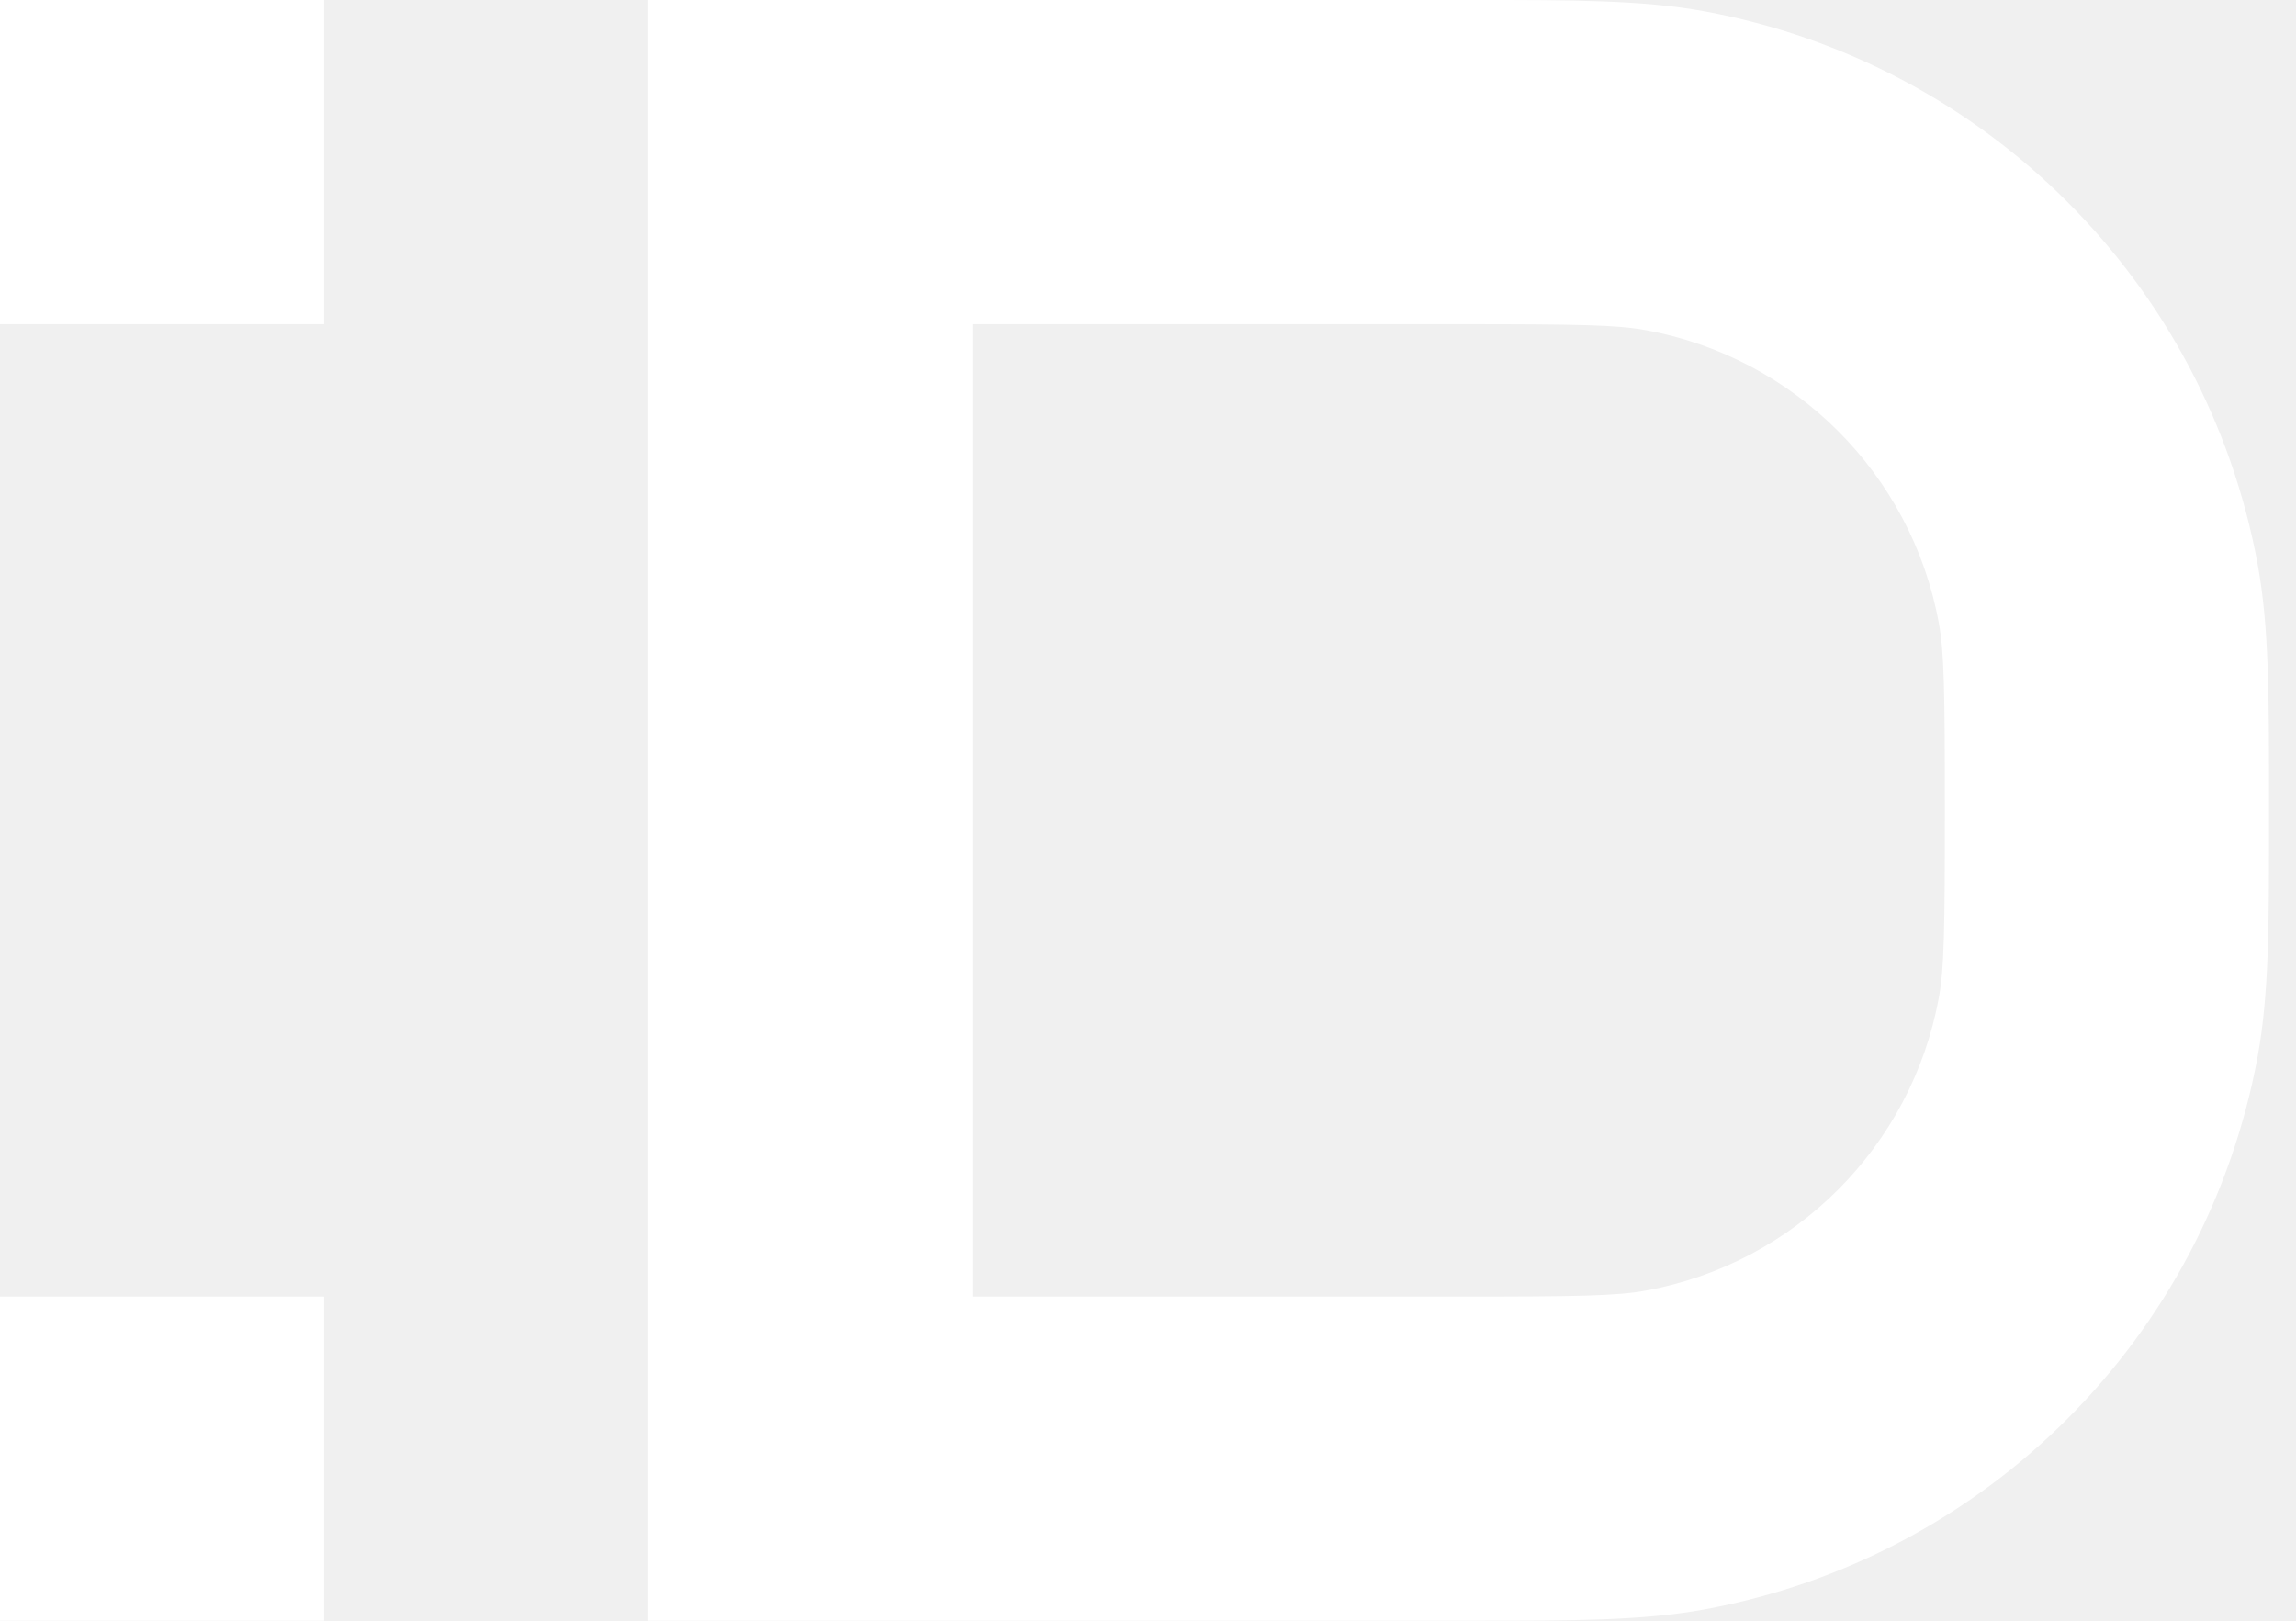
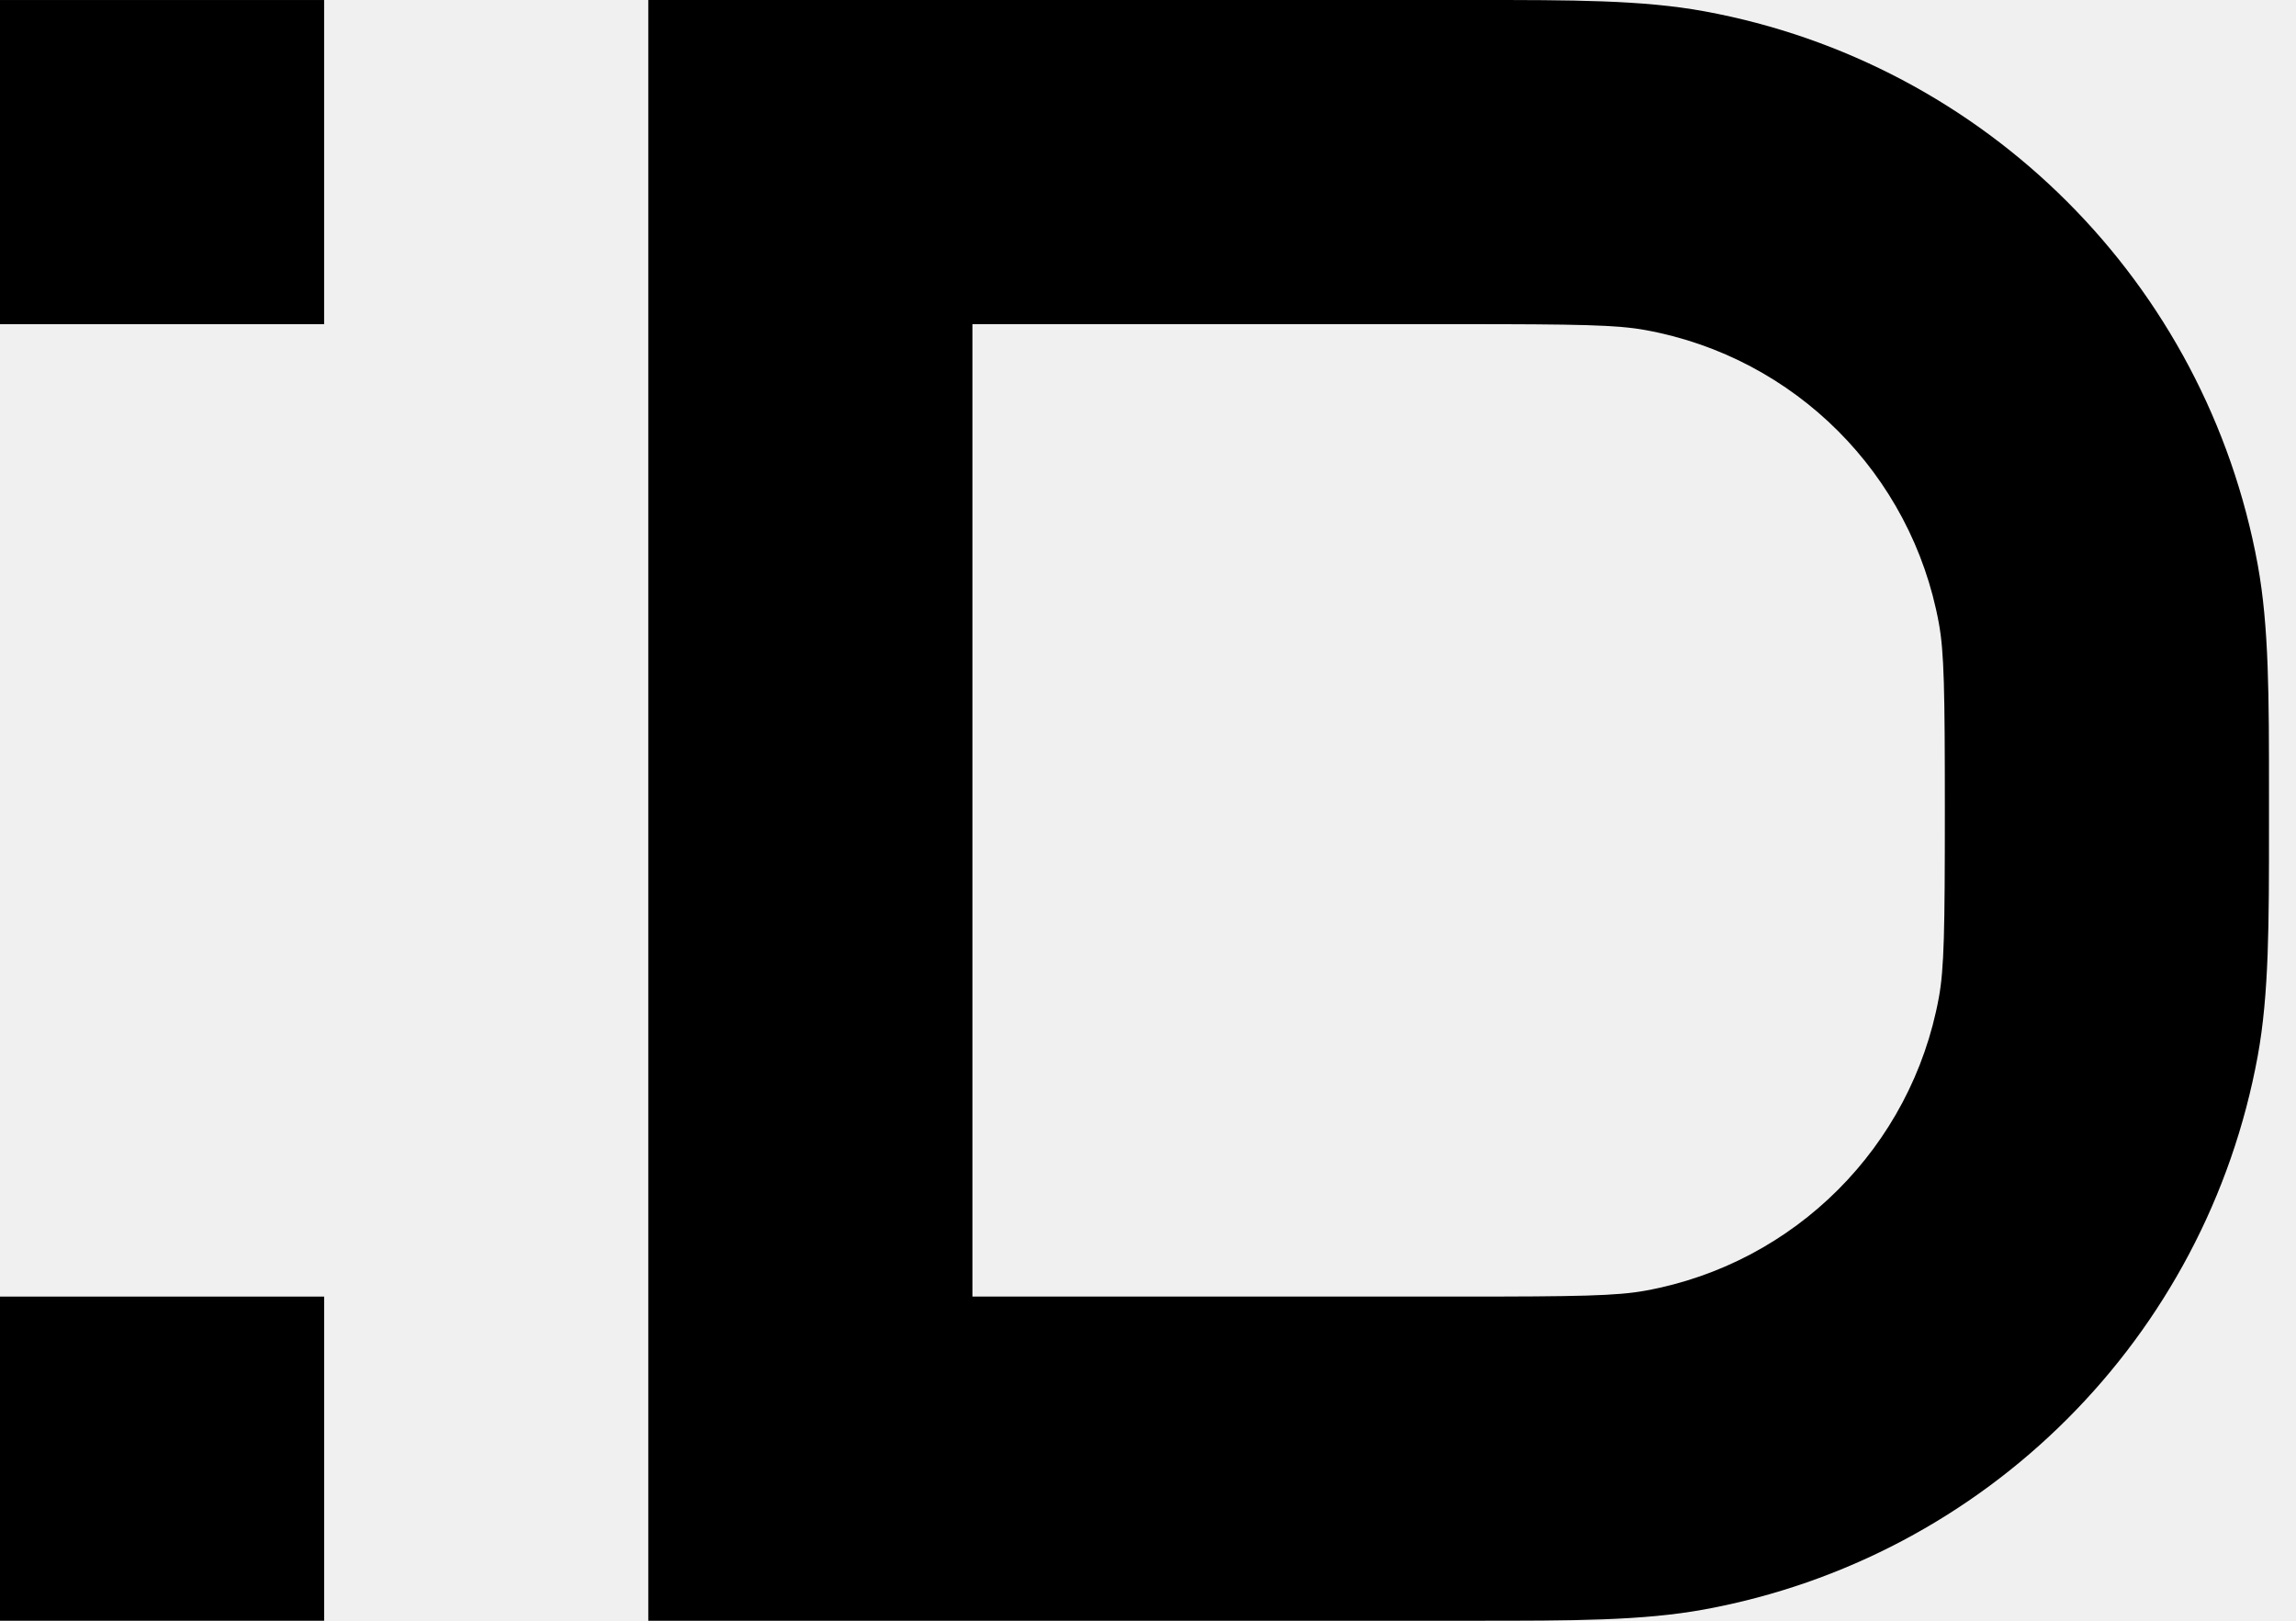
<svg xmlns="http://www.w3.org/2000/svg" width="34" height="24" viewBox="0 0 34 24" fill="none">
-   <rect y="4.8" width="4.8" height="4.8" transform="rotate(-90 0 4.80029)" fill="white" />
-   <rect y="24" width="4.8" height="4.8" transform="rotate(-90 0 24)" fill="white" />
-   <path fill-rule="evenodd" clip-rule="evenodd" d="M24.373 4.889C23.945 4.81 23.378 4.8 21.6 4.8H14.4V19.2H21.6C23.378 19.2 23.945 19.19 24.373 19.111C26.58 18.707 28.307 16.98 28.711 14.773C28.79 14.345 28.8 13.779 28.8 12C28.8 10.221 28.79 9.655 28.711 9.227C28.307 7.02 26.58 5.293 24.373 4.889ZM21.836 4.91586e-05C23.279 -0 24.322 -0.001 25.238 0.167C29.407 0.931 32.669 4.193 33.433 8.361C33.601 9.278 33.6 10.321 33.6 11.763C33.6 11.841 33.6 11.92 33.6 12C33.6 12.08 33.6 12.159 33.6 12.237C33.6 13.679 33.601 14.722 33.433 15.639C32.669 19.807 29.407 23.069 25.238 23.833C24.322 24.001 23.279 24 21.836 24C21.759 24 21.68 24 21.6 24H9.6V0H21.6C21.68 0 21.759 7.46215e-05 21.836 4.91586e-05Z" fill="white" />
+   <rect y="4.8" width="4.8" height="4.8" transform="rotate(-90 0 4.80029)" fill="currentColor" />
+   <rect y="24" width="4.8" height="4.8" transform="rotate(-90 0 24)" fill="currentColor" />
+   <path fill-rule="evenodd" clip-rule="evenodd" d="M24.373 4.889C23.945 4.81 23.378 4.8 21.6 4.8H14.4V19.2H21.6C23.378 19.2 23.945 19.19 24.373 19.111C26.58 18.707 28.307 16.98 28.711 14.773C28.79 14.345 28.8 13.779 28.8 12C28.8 10.221 28.79 9.655 28.711 9.227C28.307 7.02 26.58 5.293 24.373 4.889ZM21.836 4.91586e-05C23.279 -0 24.322 -0.001 25.238 0.167C29.407 0.931 32.669 4.193 33.433 8.361C33.601 9.278 33.6 10.321 33.6 11.763C33.6 11.841 33.6 11.92 33.6 12C33.6 12.08 33.6 12.159 33.6 12.237C33.6 13.679 33.601 14.722 33.433 15.639C32.669 19.807 29.407 23.069 25.238 23.833C24.322 24.001 23.279 24 21.836 24C21.759 24 21.68 24 21.6 24H9.6V0H21.6C21.68 0 21.759 7.46215e-05 21.836 4.91586e-05Z" fill="currentColor" />
</svg>
